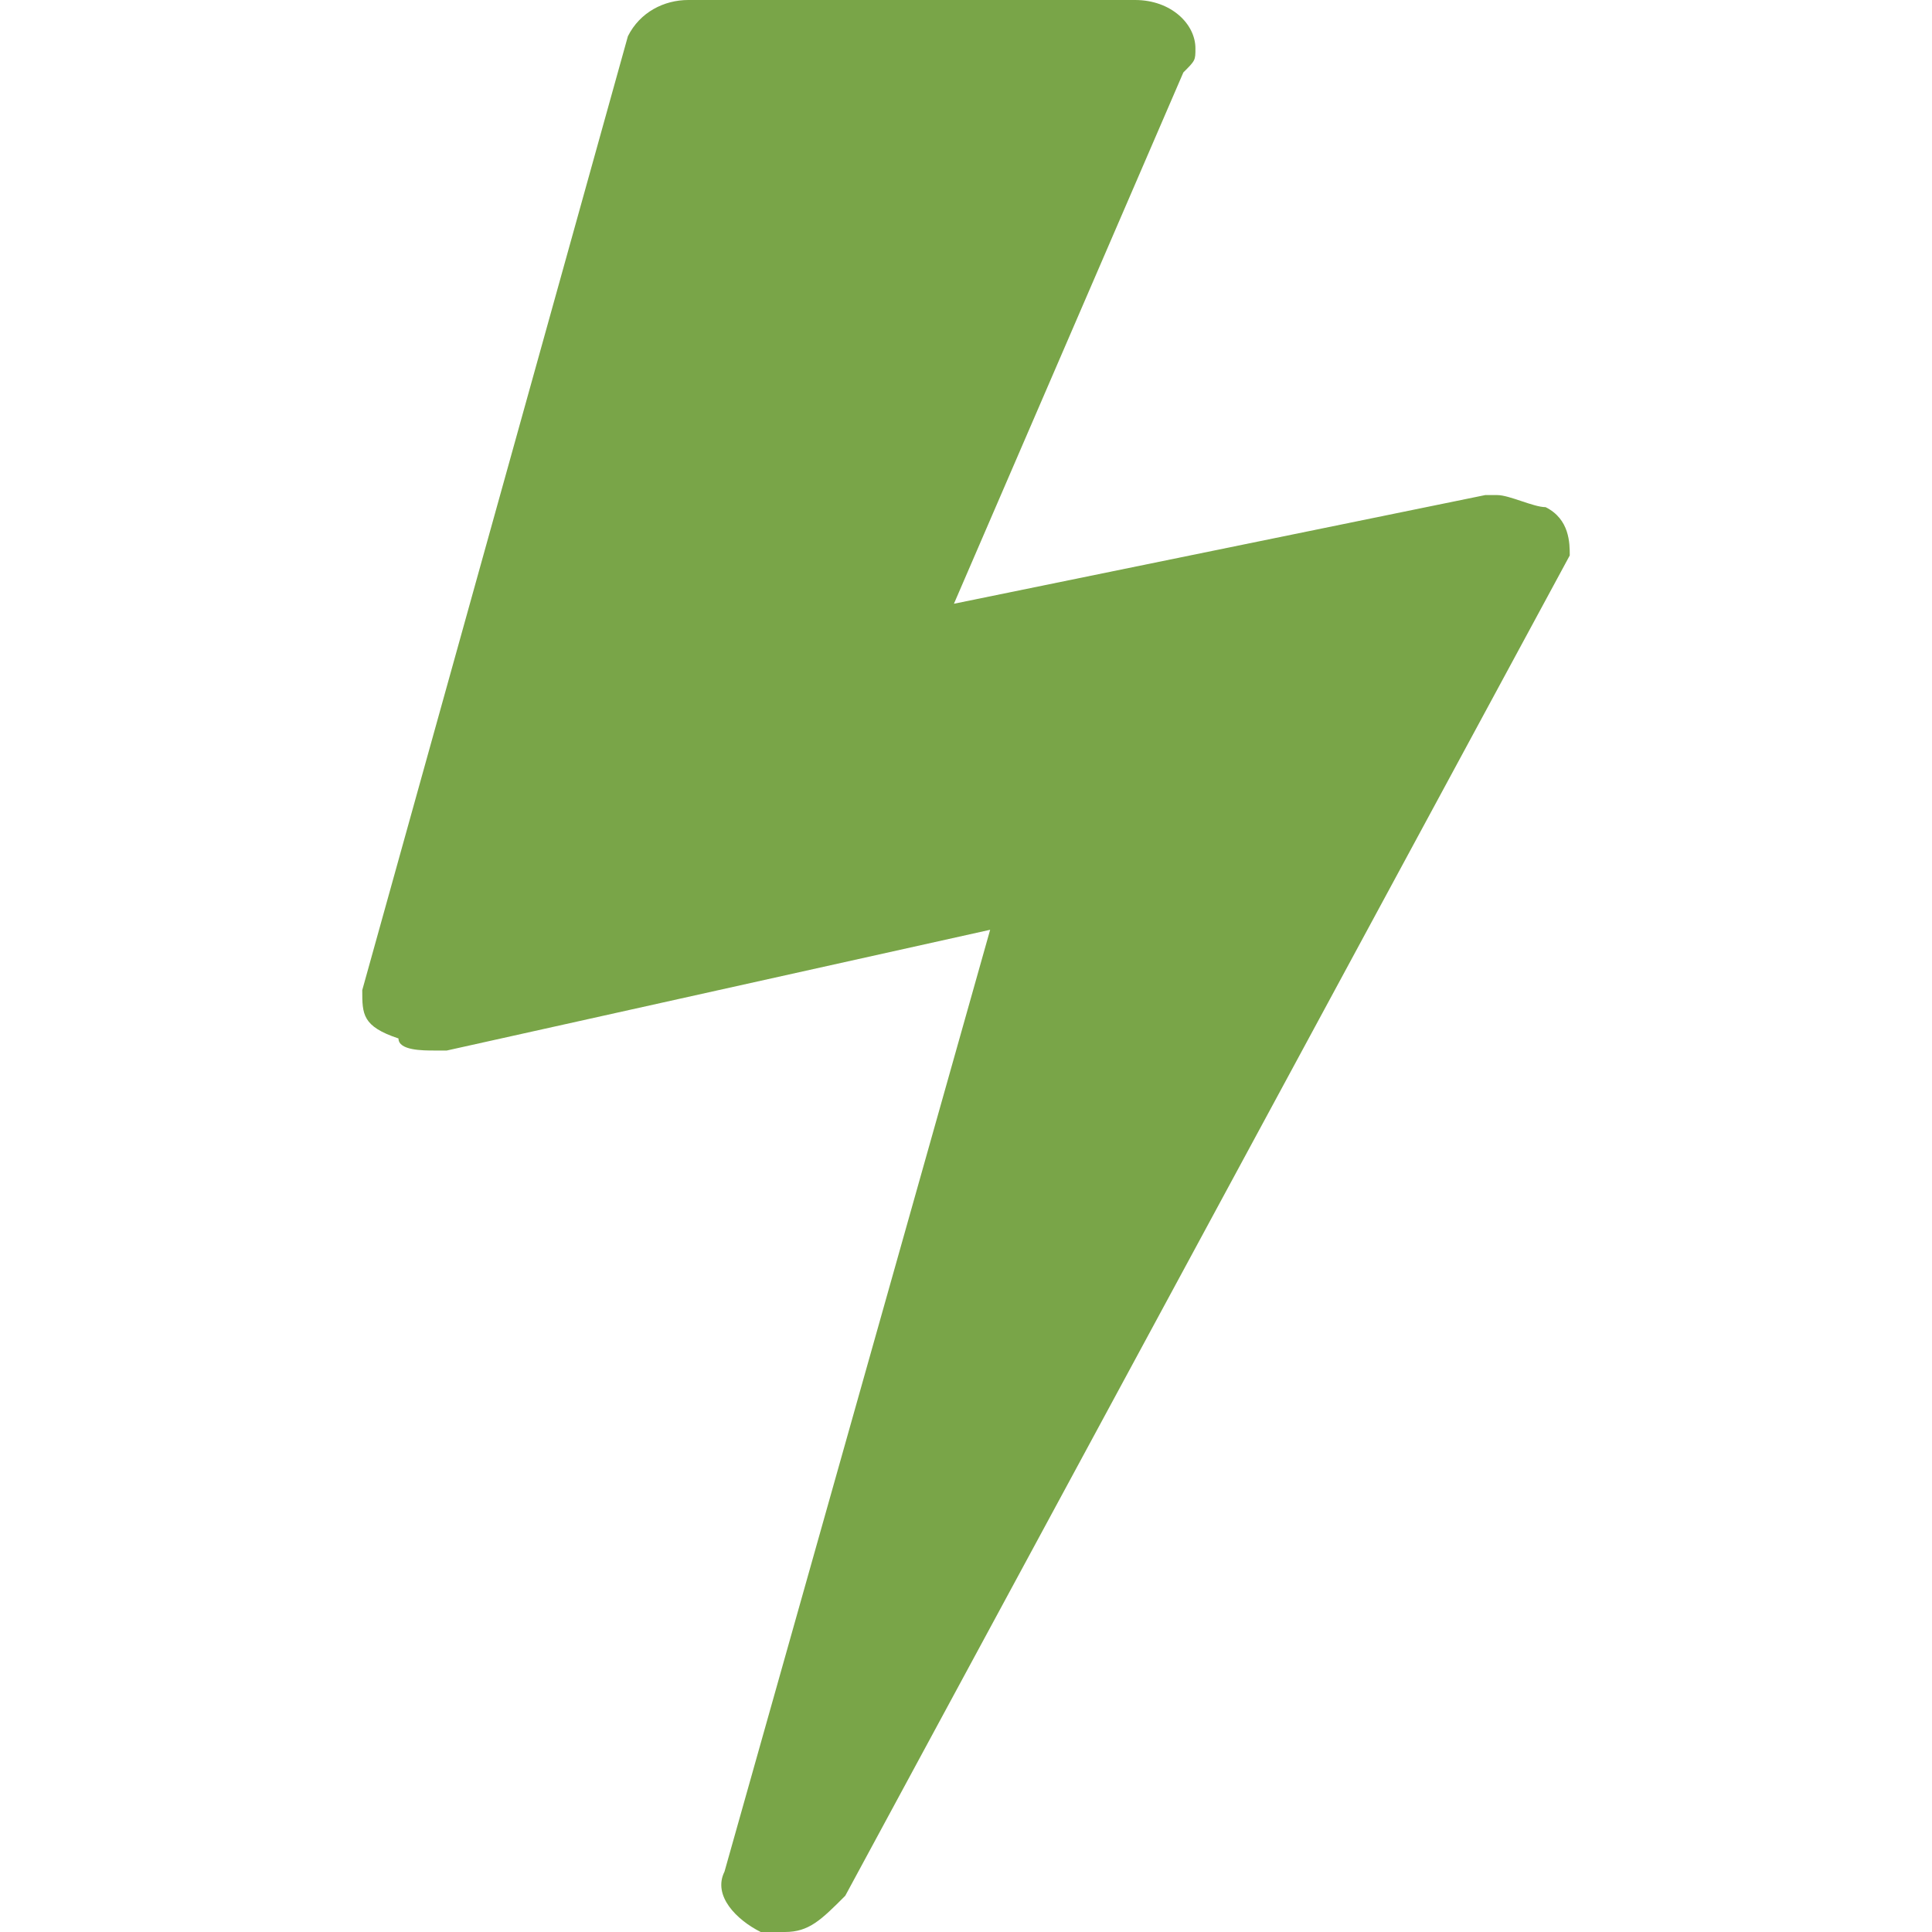
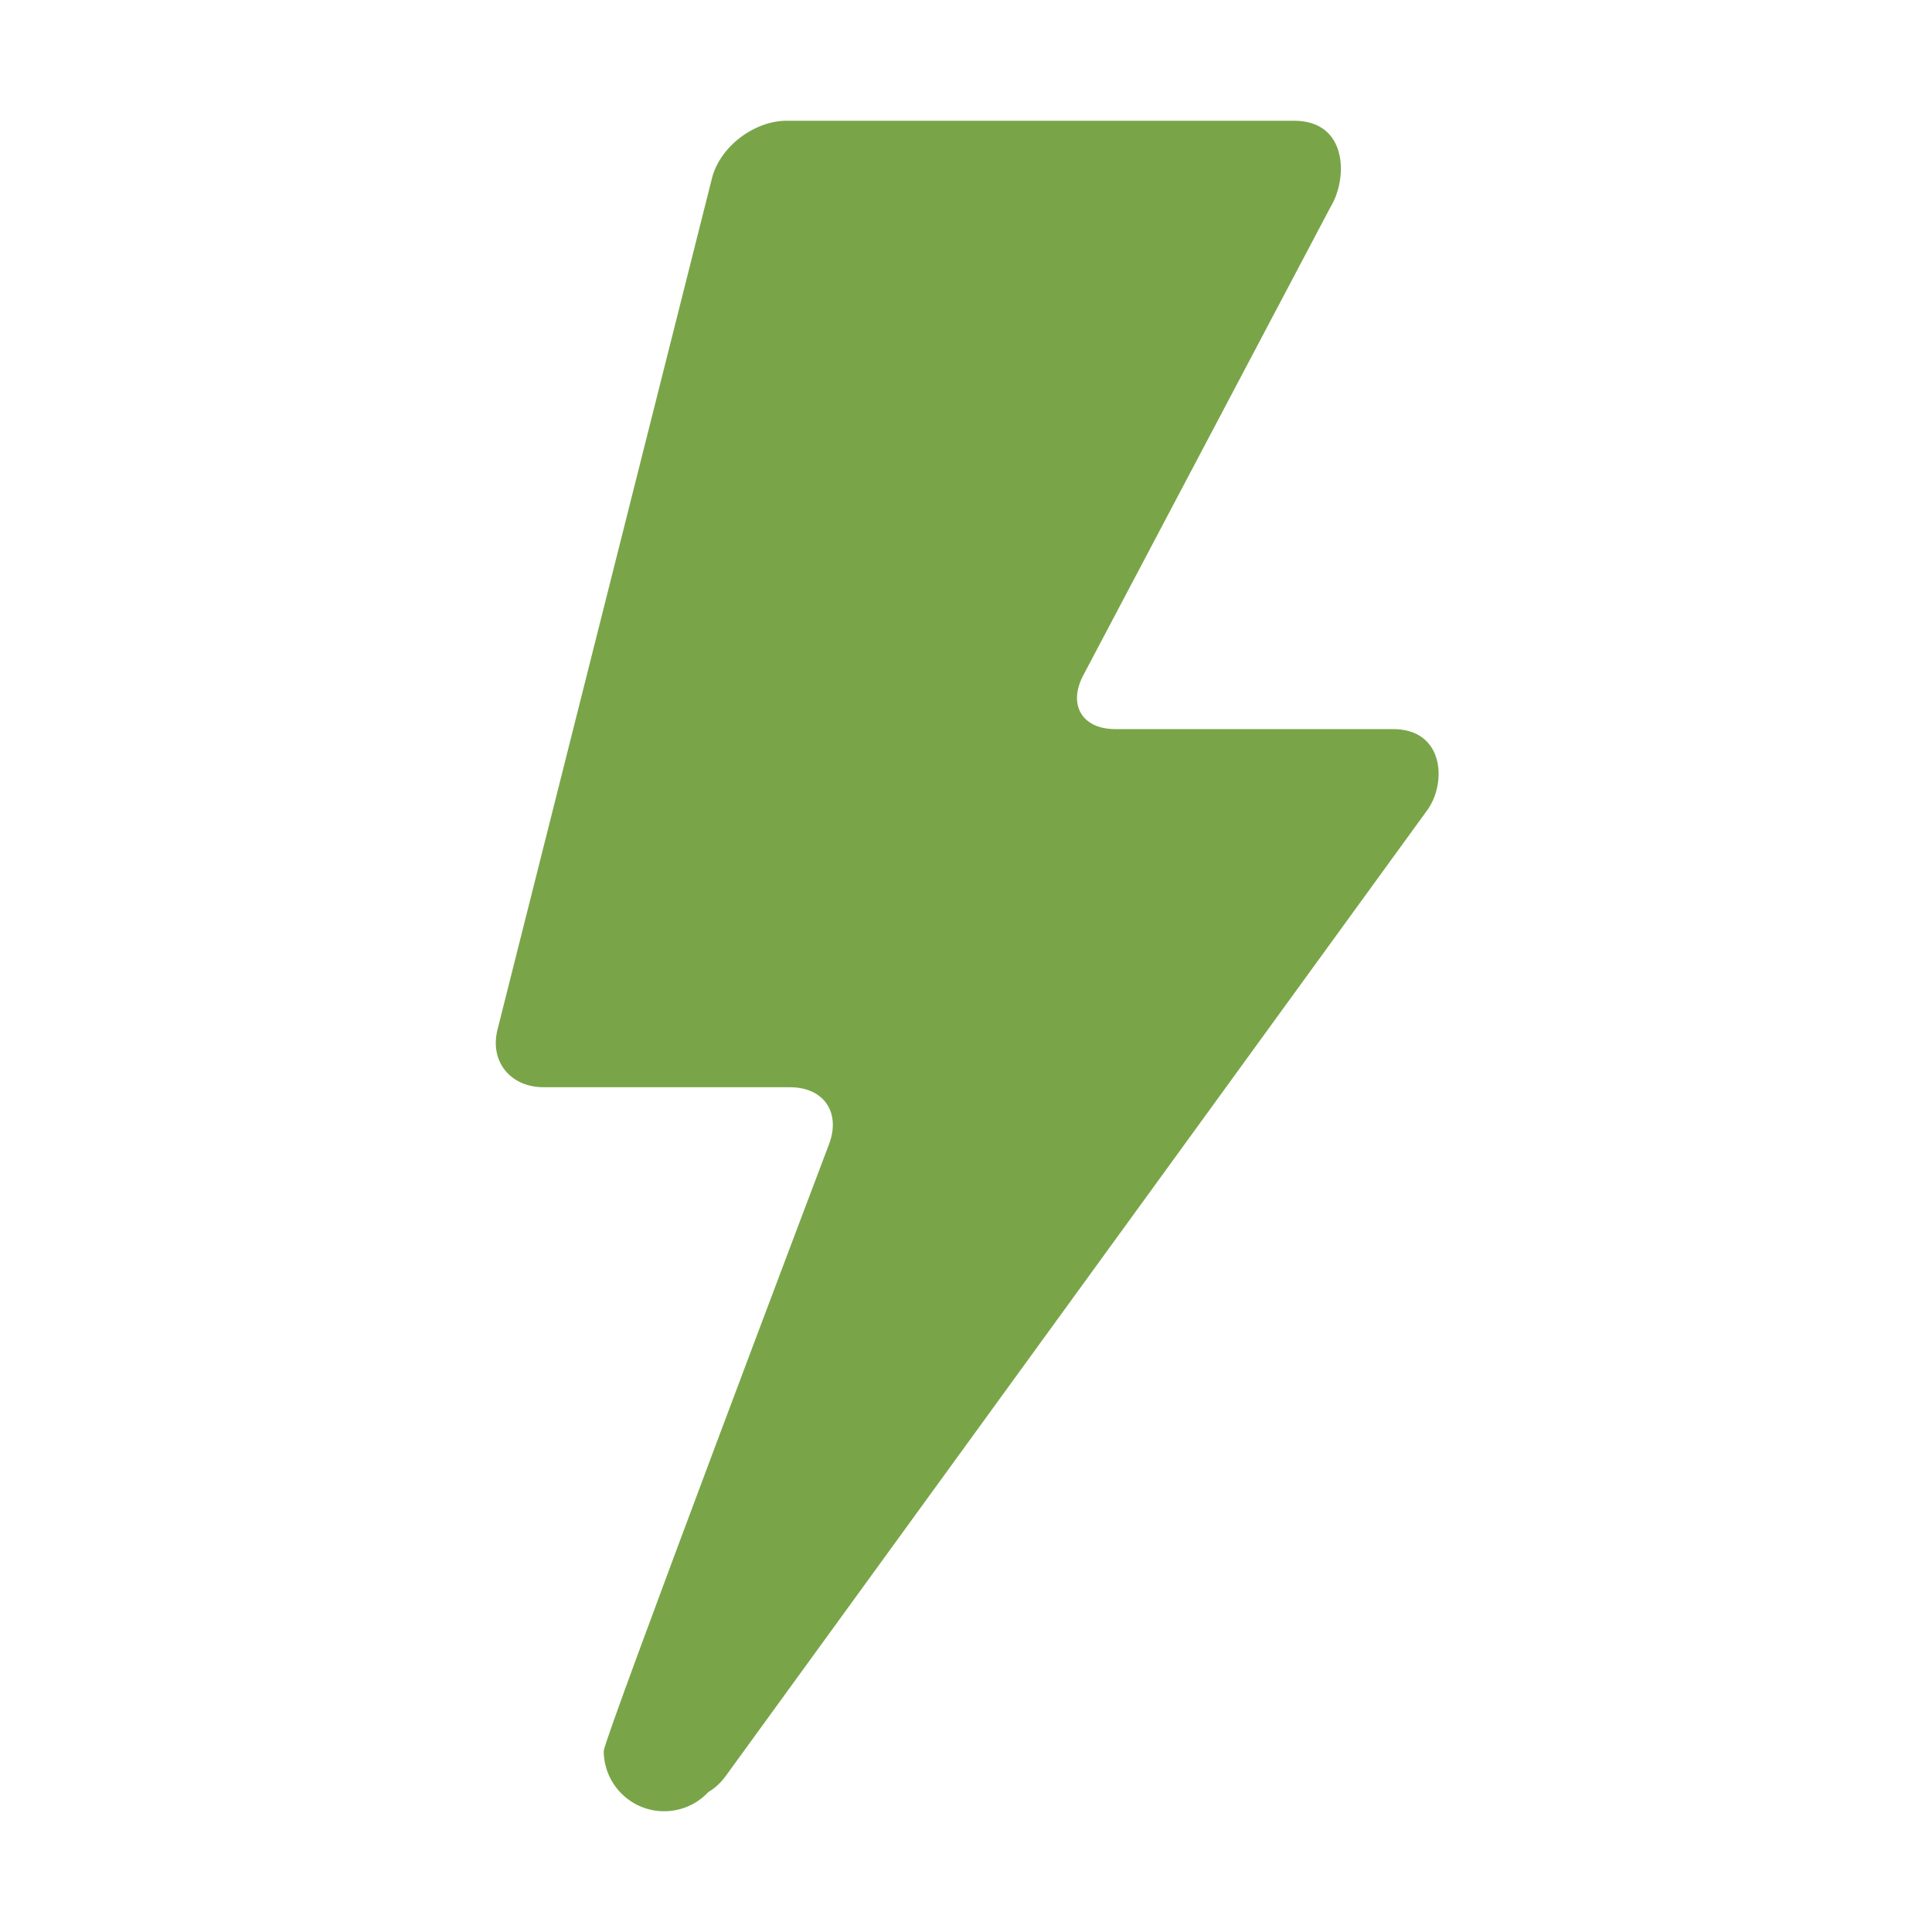
- <svg xmlns="http://www.w3.org/2000/svg" version="1.1" x="0px" y="0px" viewBox="0 0 16 16" enable-background="new 0 0 16 16" xml:space="preserve">
+ <svg xmlns="http://www.w3.org/2000/svg" width="16px" height="16px" viewBox="0 0 16 16" version="1.1">
+   <defs />
  <g>
-     <path fill="#79A548" d="M13,4.6l-6,11.1C6.8,15.9,6.7,16,6.5,16c0,0-0.1,0-0.2,0c-0.2-0.1-0.4-0.3-0.3-0.5l2.2-7.8l-4.5,1   c0,0-0.1,0-0.1,0c-0.1,0-0.3,0-0.3-0.1C3,8.5,3,8.4,3,8.2l2.2-7.9C5.3,0.1,5.5,0,5.7,0h3.7c0.3,0,0.5,0.2,0.5,0.4   c0,0.1,0,0.1-0.1,0.2L7.9,5l4.4-0.9c0,0,0.1,0,0.1,0c0.1,0,0.3,0.1,0.4,0.1C13,4.3,13,4.5,13,4.6z" />
+     <path fill="#79A548" d="M6.011,14.707 L11.821,6.708 C11.982,6.484 11.962,6.038 11.536,6.038 L9.234,6.038 C8.963,6.038 8.841,5.838 8.972,5.591 L11.018,1.716 C11.165,1.477 11.161,1 10.718,1 L6.514,1 C6.248,1 5.962,1.213 5.896,1.477 L4.12,8.527 C4.054,8.789 4.225,9.004 4.503,9.004 L6.541,9.004 C6.825,9.004 6.964,9.215 6.866,9.475 C6.866,9.475 5,14.404 5,14.5 C5,14.776 5.224,15 5.5,15 C5.644,15 5.775,14.939 5.866,14.841 C5.919,14.81 5.968,14.766 6.011,14.707 Z" />
  </g>
</svg>
